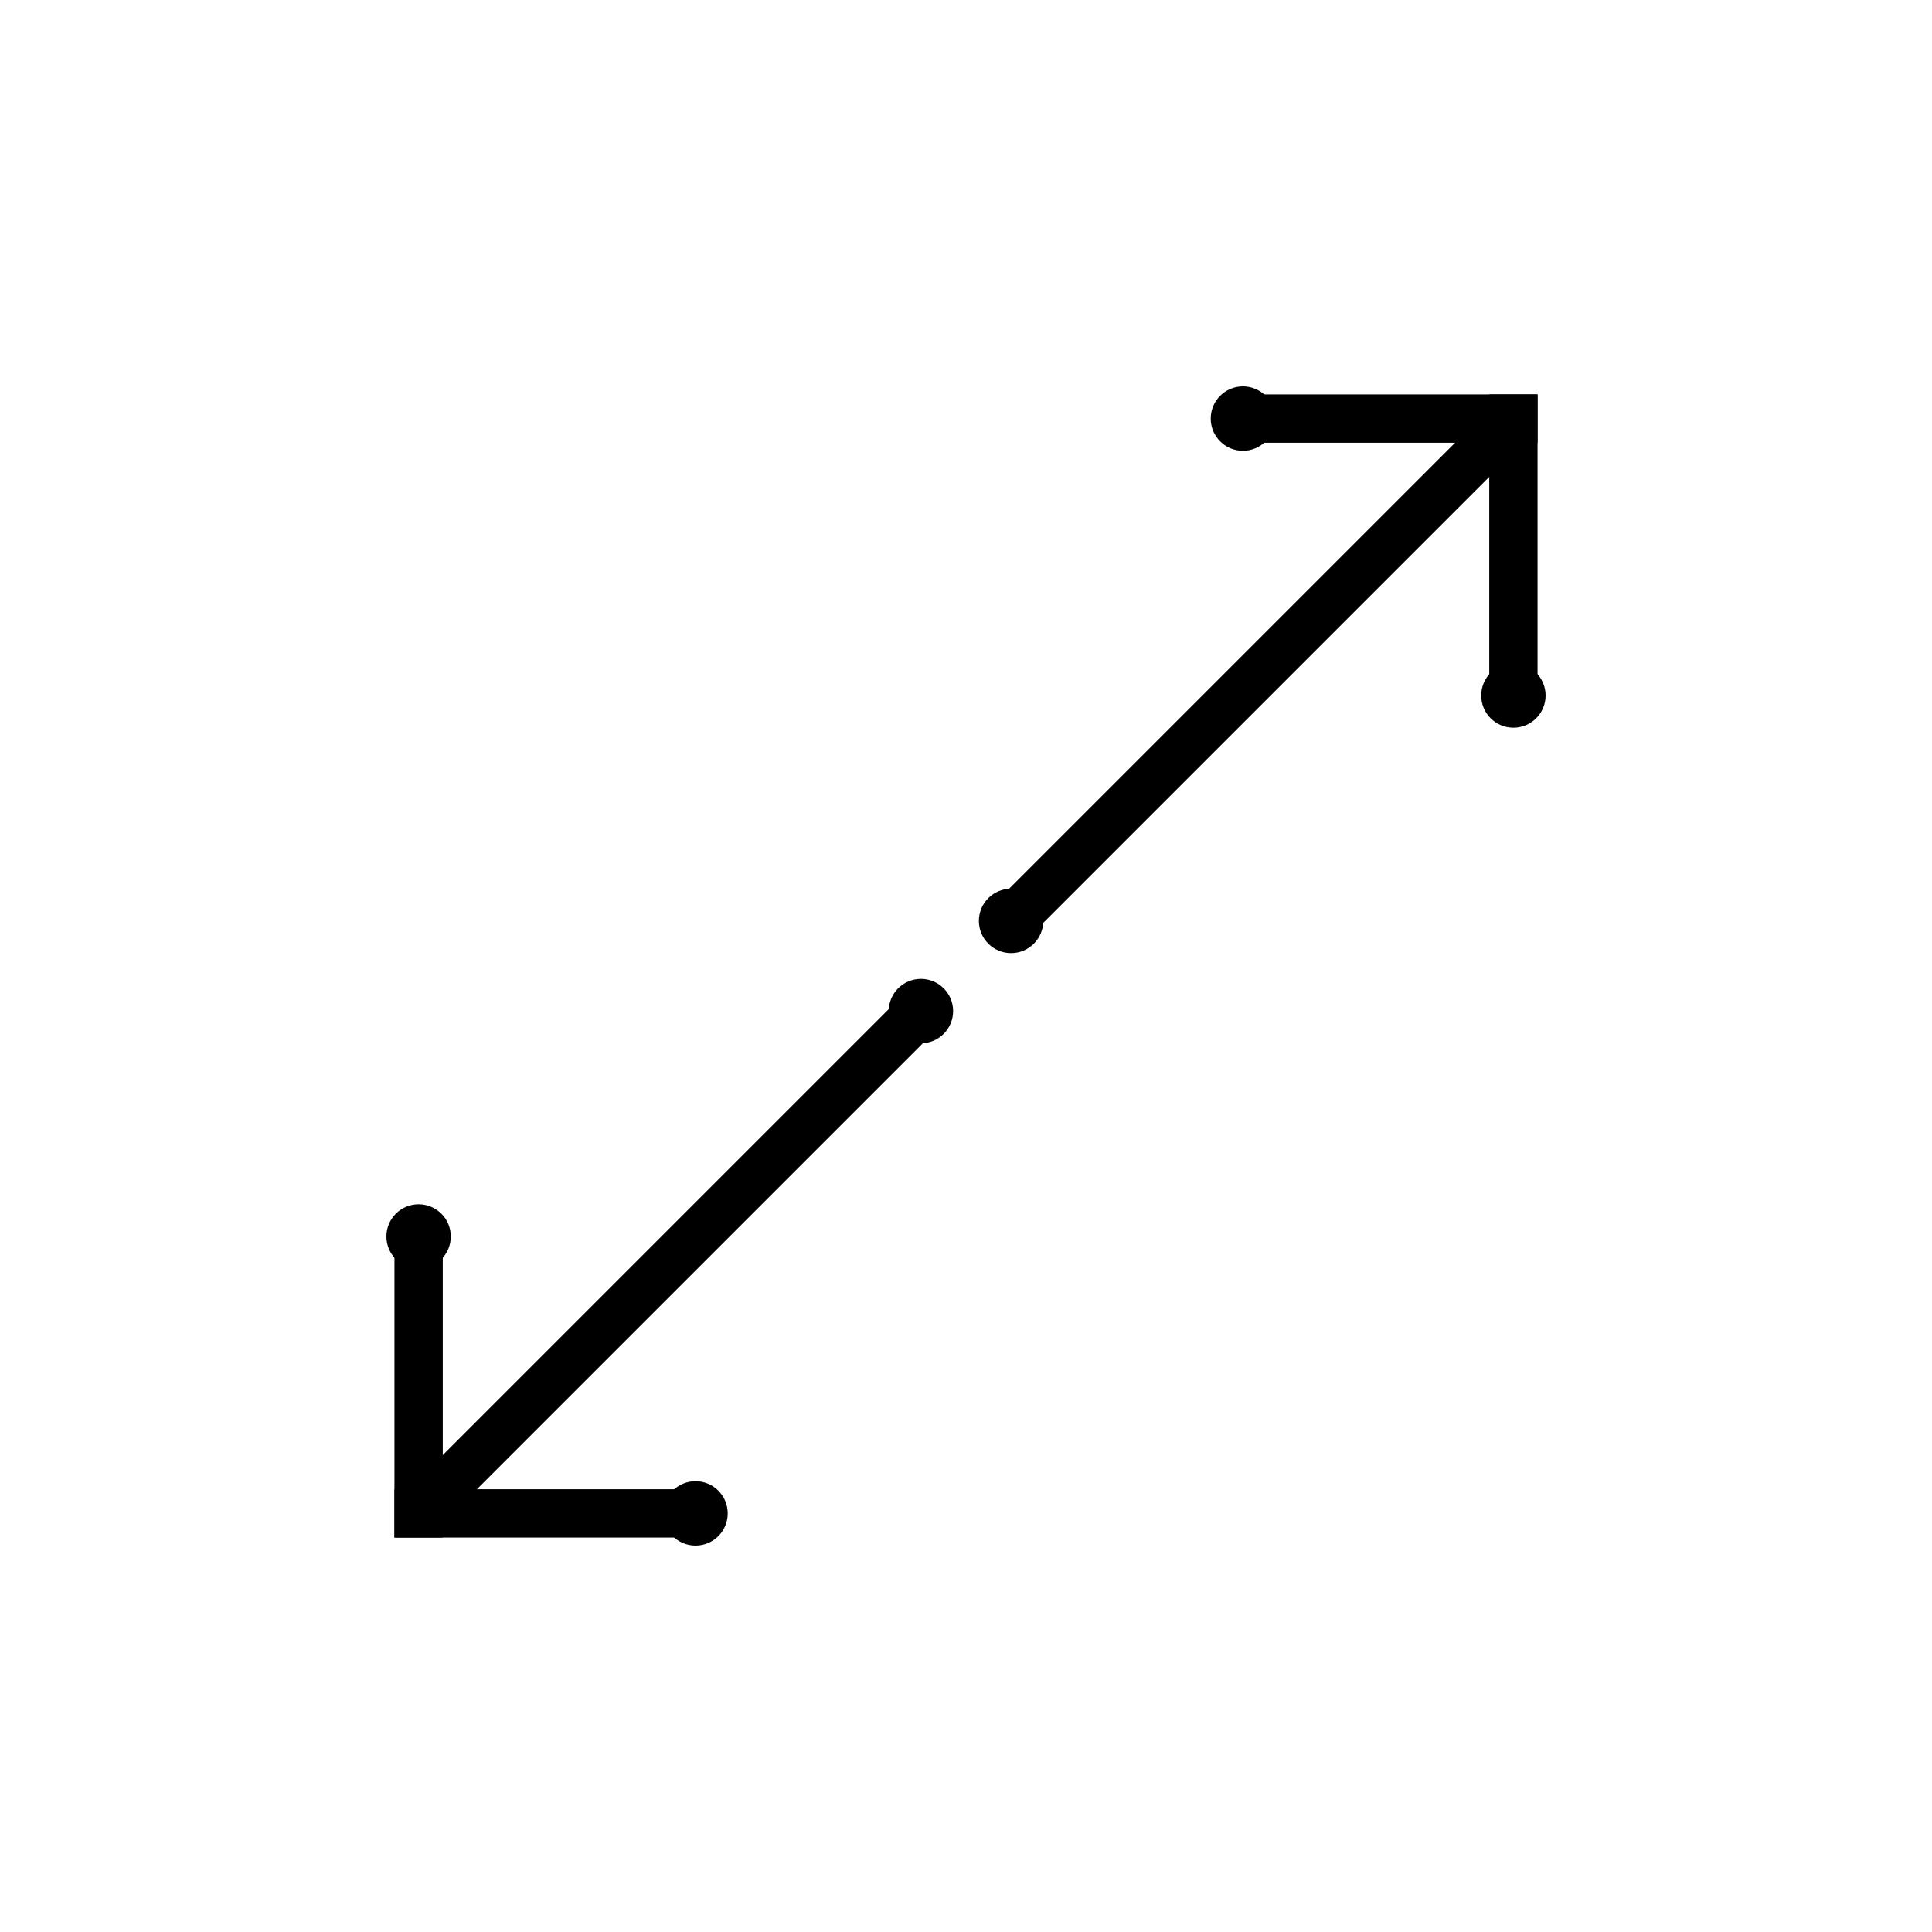
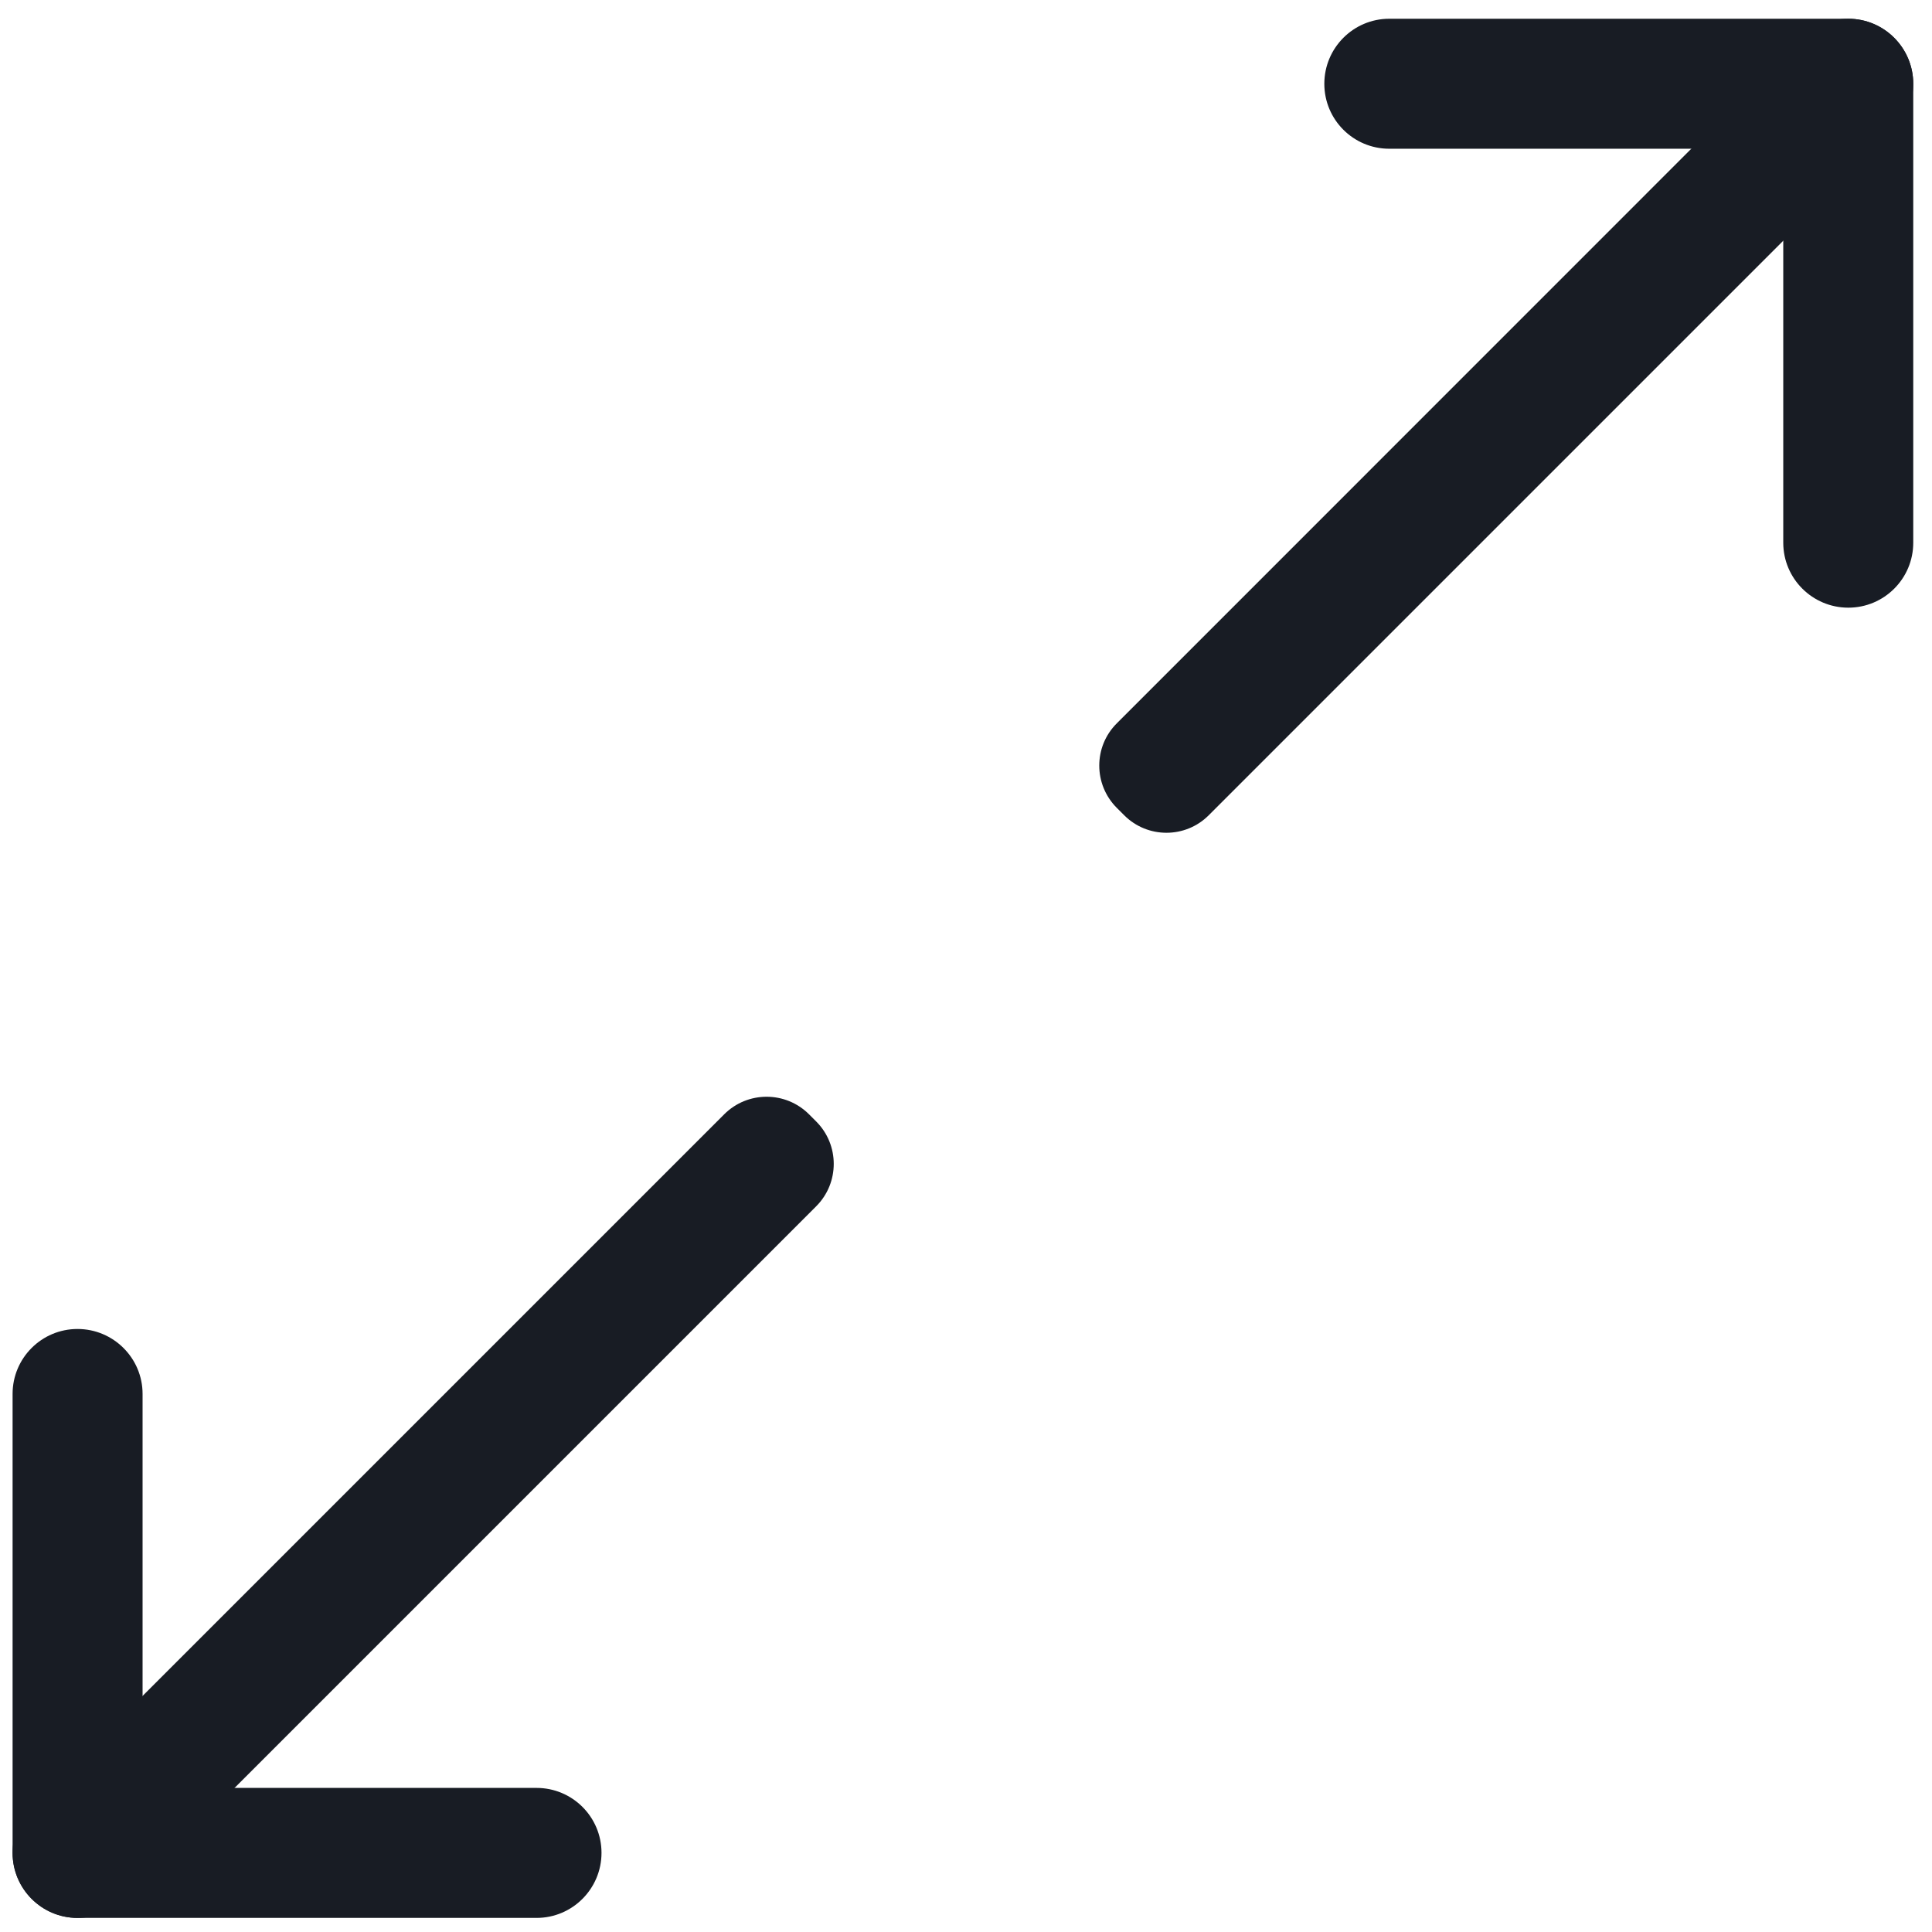
- <svg xmlns="http://www.w3.org/2000/svg" style="isolation:isolate" viewBox="0 0 150 150" width="150pt" height="150pt">
+ <svg xmlns="http://www.w3.org/2000/svg" style="isolation:isolate" viewBox="0 0 15.353 15.353" width="15.353pt" height="15.353pt">
  <defs>
-     <clipPath id="_clipPath_jxmfMTJeZ71Lr3WzAWGjJuomz3D1sJrV">
-       <rect width="150" height="150" />
+     <clipPath id="_clipPath_q3rmneqbjTsnNrmxur1cw94eUrL6z6Re">
+       <rect width="15.353" height="15.353" />
    </clipPath>
  </defs>
-   <g clip-path="url(#_clipPath_jxmfMTJeZ71Lr3WzAWGjJuomz3D1sJrV)">
-     <line x1="80" y1="70" x2="116" y2="34" vector-effect="non-scaling-stroke" stroke-width="5" stroke="rgb(0,0,0)" stroke-linejoin="miter" stroke-linecap="square" stroke-miterlimit="3" />
-     <line x1="34" y1="116" x2="70" y2="80" vector-effect="non-scaling-stroke" stroke-width="5" stroke="rgb(0,0,0)" stroke-linejoin="miter" stroke-linecap="square" stroke-miterlimit="3" />
-     <circle vector-effect="non-scaling-stroke" cx="78.5" cy="71.5" r="2.5" fill="rgb(0,0,0)" />
-     <line x1="98.75" y1="32.5" x2="117.5" y2="32.5" vector-effect="non-scaling-stroke" stroke-width="5" stroke="rgb(0,0,0)" stroke-linejoin="miter" stroke-linecap="square" stroke-miterlimit="3" />
-     <line x1="117.5" y1="32.5" x2="117.5" y2="51.25" vector-effect="non-scaling-stroke" stroke-width="5" stroke="rgb(0,0,0)" stroke-linejoin="miter" stroke-linecap="square" stroke-miterlimit="3" />
-     <line x1="32.5" y1="117.5" x2="32.5" y2="98.75" vector-effect="non-scaling-stroke" stroke-width="5" stroke="rgb(0,0,0)" stroke-linejoin="miter" stroke-linecap="square" stroke-miterlimit="3" />
-     <line x1="32.5" y1="117.5" x2="51.25" y2="117.5" vector-effect="non-scaling-stroke" stroke-width="5" stroke="rgb(0,0,0)" stroke-linejoin="miter" stroke-linecap="square" stroke-miterlimit="3" />
-     <circle vector-effect="non-scaling-stroke" cx="32.5" cy="96" r="2.5" fill="rgb(0,0,0)" />
-     <circle vector-effect="non-scaling-stroke" cx="54" cy="117.5" r="2.5" fill="rgb(0,0,0)" />
-     <circle vector-effect="non-scaling-stroke" cx="96.5" cy="32.5" r="2.5" fill="rgb(0,0,0)" />
-     <circle vector-effect="non-scaling-stroke" cx="117.5" cy="54" r="2.5" fill="rgb(0,0,0)" />
-     <circle vector-effect="non-scaling-stroke" cx="71.5" cy="78.5" r="2.5" fill="rgb(0,0,0)" />
+   <g clip-path="url(#_clipPath_q3rmneqbjTsnNrmxur1cw94eUrL6z6Re)">
+     <g />
+     <g>
+       <g>
+         <path d="M 14.987 0.307 L 15.046 0.366 C 15.232 0.552 15.232 0.853 15.046 1.038 L 9.605 6.479 C 9.42 6.664 9.119 6.664 8.934 6.479 L 8.875 6.42 C 8.689 6.234 8.689 5.933 8.875 5.748 L 14.315 0.307 C 14.501 0.122 14.802 0.122 14.987 0.307 Z" style="stroke:none;fill:#181C24;stroke-miterlimit:10;" />
+         <path d="M 10.524 0.666 L 10.524 0.666 C 10.524 0.381 10.755 0.149 11.04 0.149 L 14.688 0.149 C 14.973 0.149 15.204 0.381 15.204 0.666 L 15.204 0.666 C 15.204 0.951 14.973 1.182 14.688 1.182 L 11.04 1.182 C 10.755 1.182 10.524 0.951 10.524 0.666 Z" style="stroke:none;fill:#181C24;stroke-miterlimit:10;" />
+         <path d="M 14.688 4.829 L 14.688 4.829 C 14.403 4.829 14.171 4.598 14.171 4.313 L 14.171 0.666 C 14.171 0.381 14.403 0.149 14.688 0.149 L 14.688 0.149 C 14.973 0.149 15.204 0.381 15.204 0.666 L 15.204 4.313 C 15.204 4.598 14.973 4.829 14.688 4.829 Z" style="stroke:none;fill:#181C24;stroke-miterlimit:10;" />
+         <path d="M 0.329 15.069 L 0.272 15.012 C 0.086 14.826 0.086 14.524 0.272 14.338 L 5.755 8.855 C 5.941 8.669 6.243 8.669 6.429 8.855 L 6.486 8.912 C 6.672 9.098 6.672 9.4 6.486 9.586 L 1.003 15.069 C 0.817 15.255 0.515 15.255 0.329 15.069 Z" style="stroke:none;fill:#181C24;stroke-miterlimit:10;" />
+         <path d="M 4.78 14.724 L 4.78 14.724 C 4.78 15.009 4.549 15.241 4.264 15.241 L 0.616 15.241 C 0.331 15.241 0.1 15.009 0.1 14.724 L 0.1 14.724 C 0.1 14.439 0.331 14.208 0.616 14.208 L 4.264 14.208 C 4.549 14.208 4.78 14.439 4.78 14.724 Z" style="stroke:none;fill:#181C24;stroke-miterlimit:10;" />
+         <path d="M 0.616 10.561 L 0.616 10.561 C 0.901 10.561 1.133 10.792 1.133 11.077 L 1.133 14.724 C 1.133 15.009 0.901 15.241 0.616 15.241 L 0.616 15.241 C 0.331 15.241 0.1 15.009 0.1 14.724 L 0.1 11.077 C 0.1 10.792 0.331 10.561 0.616 10.561 Z" style="stroke:none;fill:#181C24;stroke-miterlimit:10;" />
+       </g>
+     </g>
  </g>
</svg>
